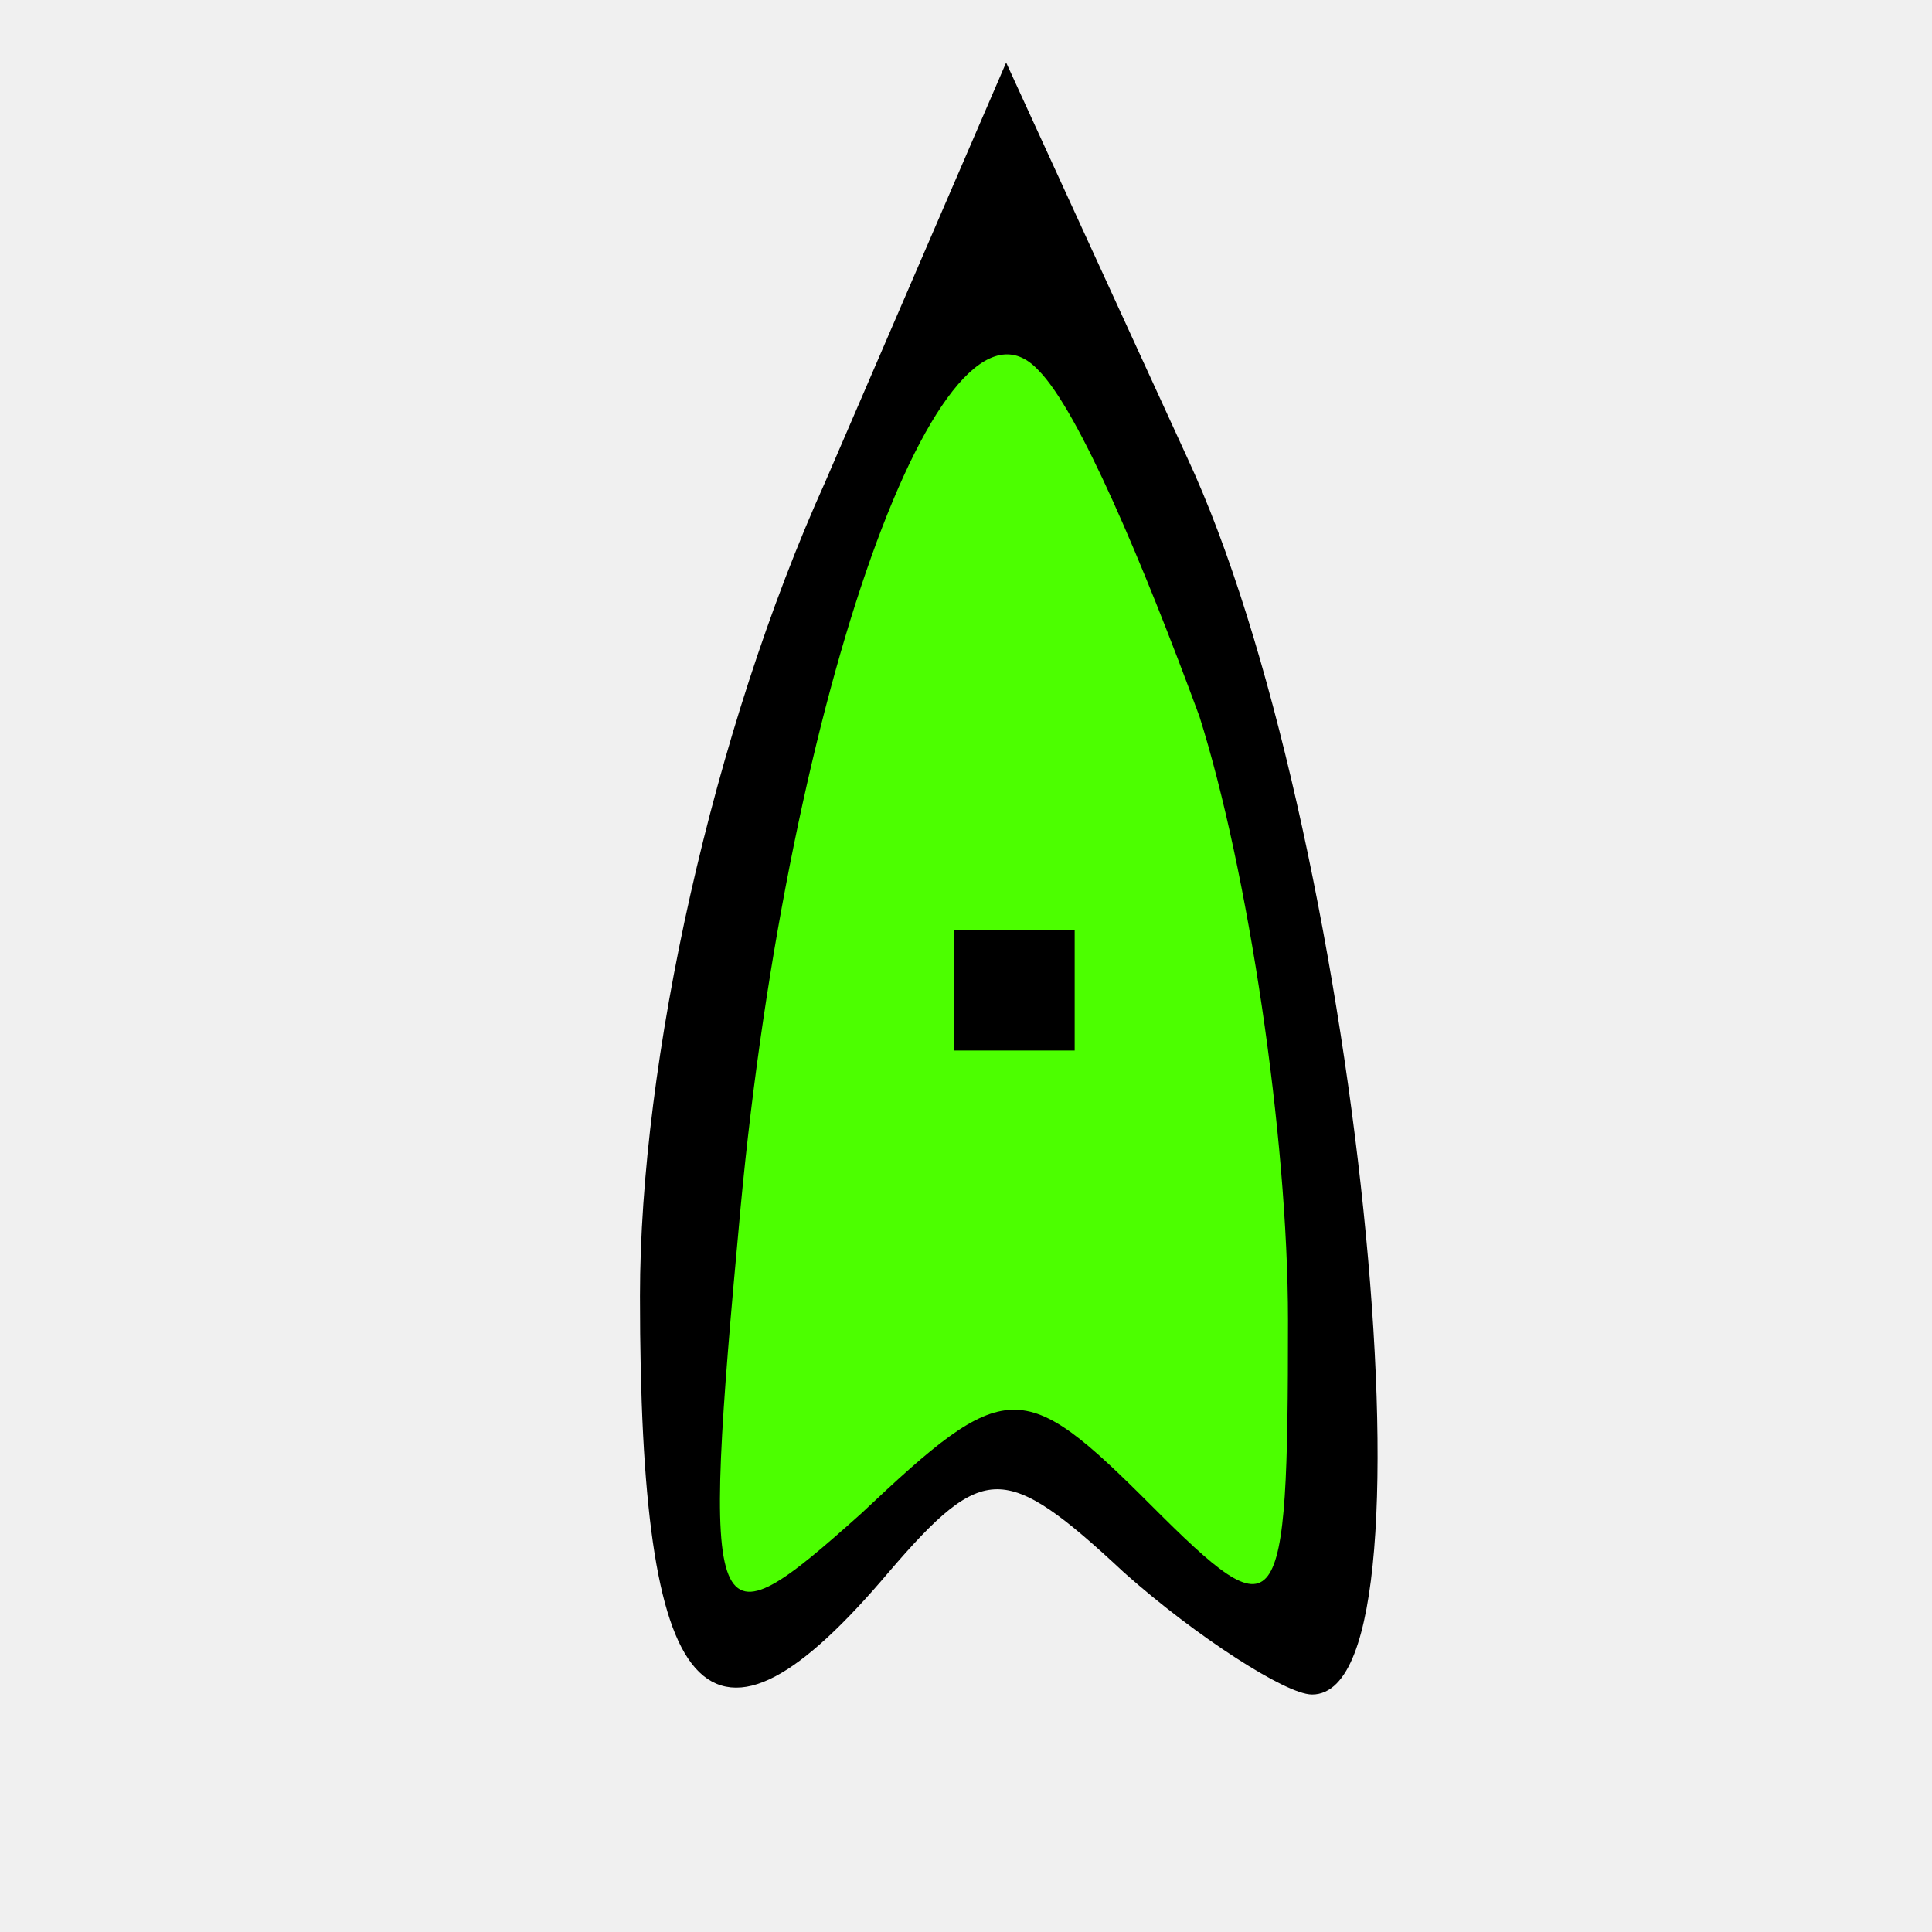
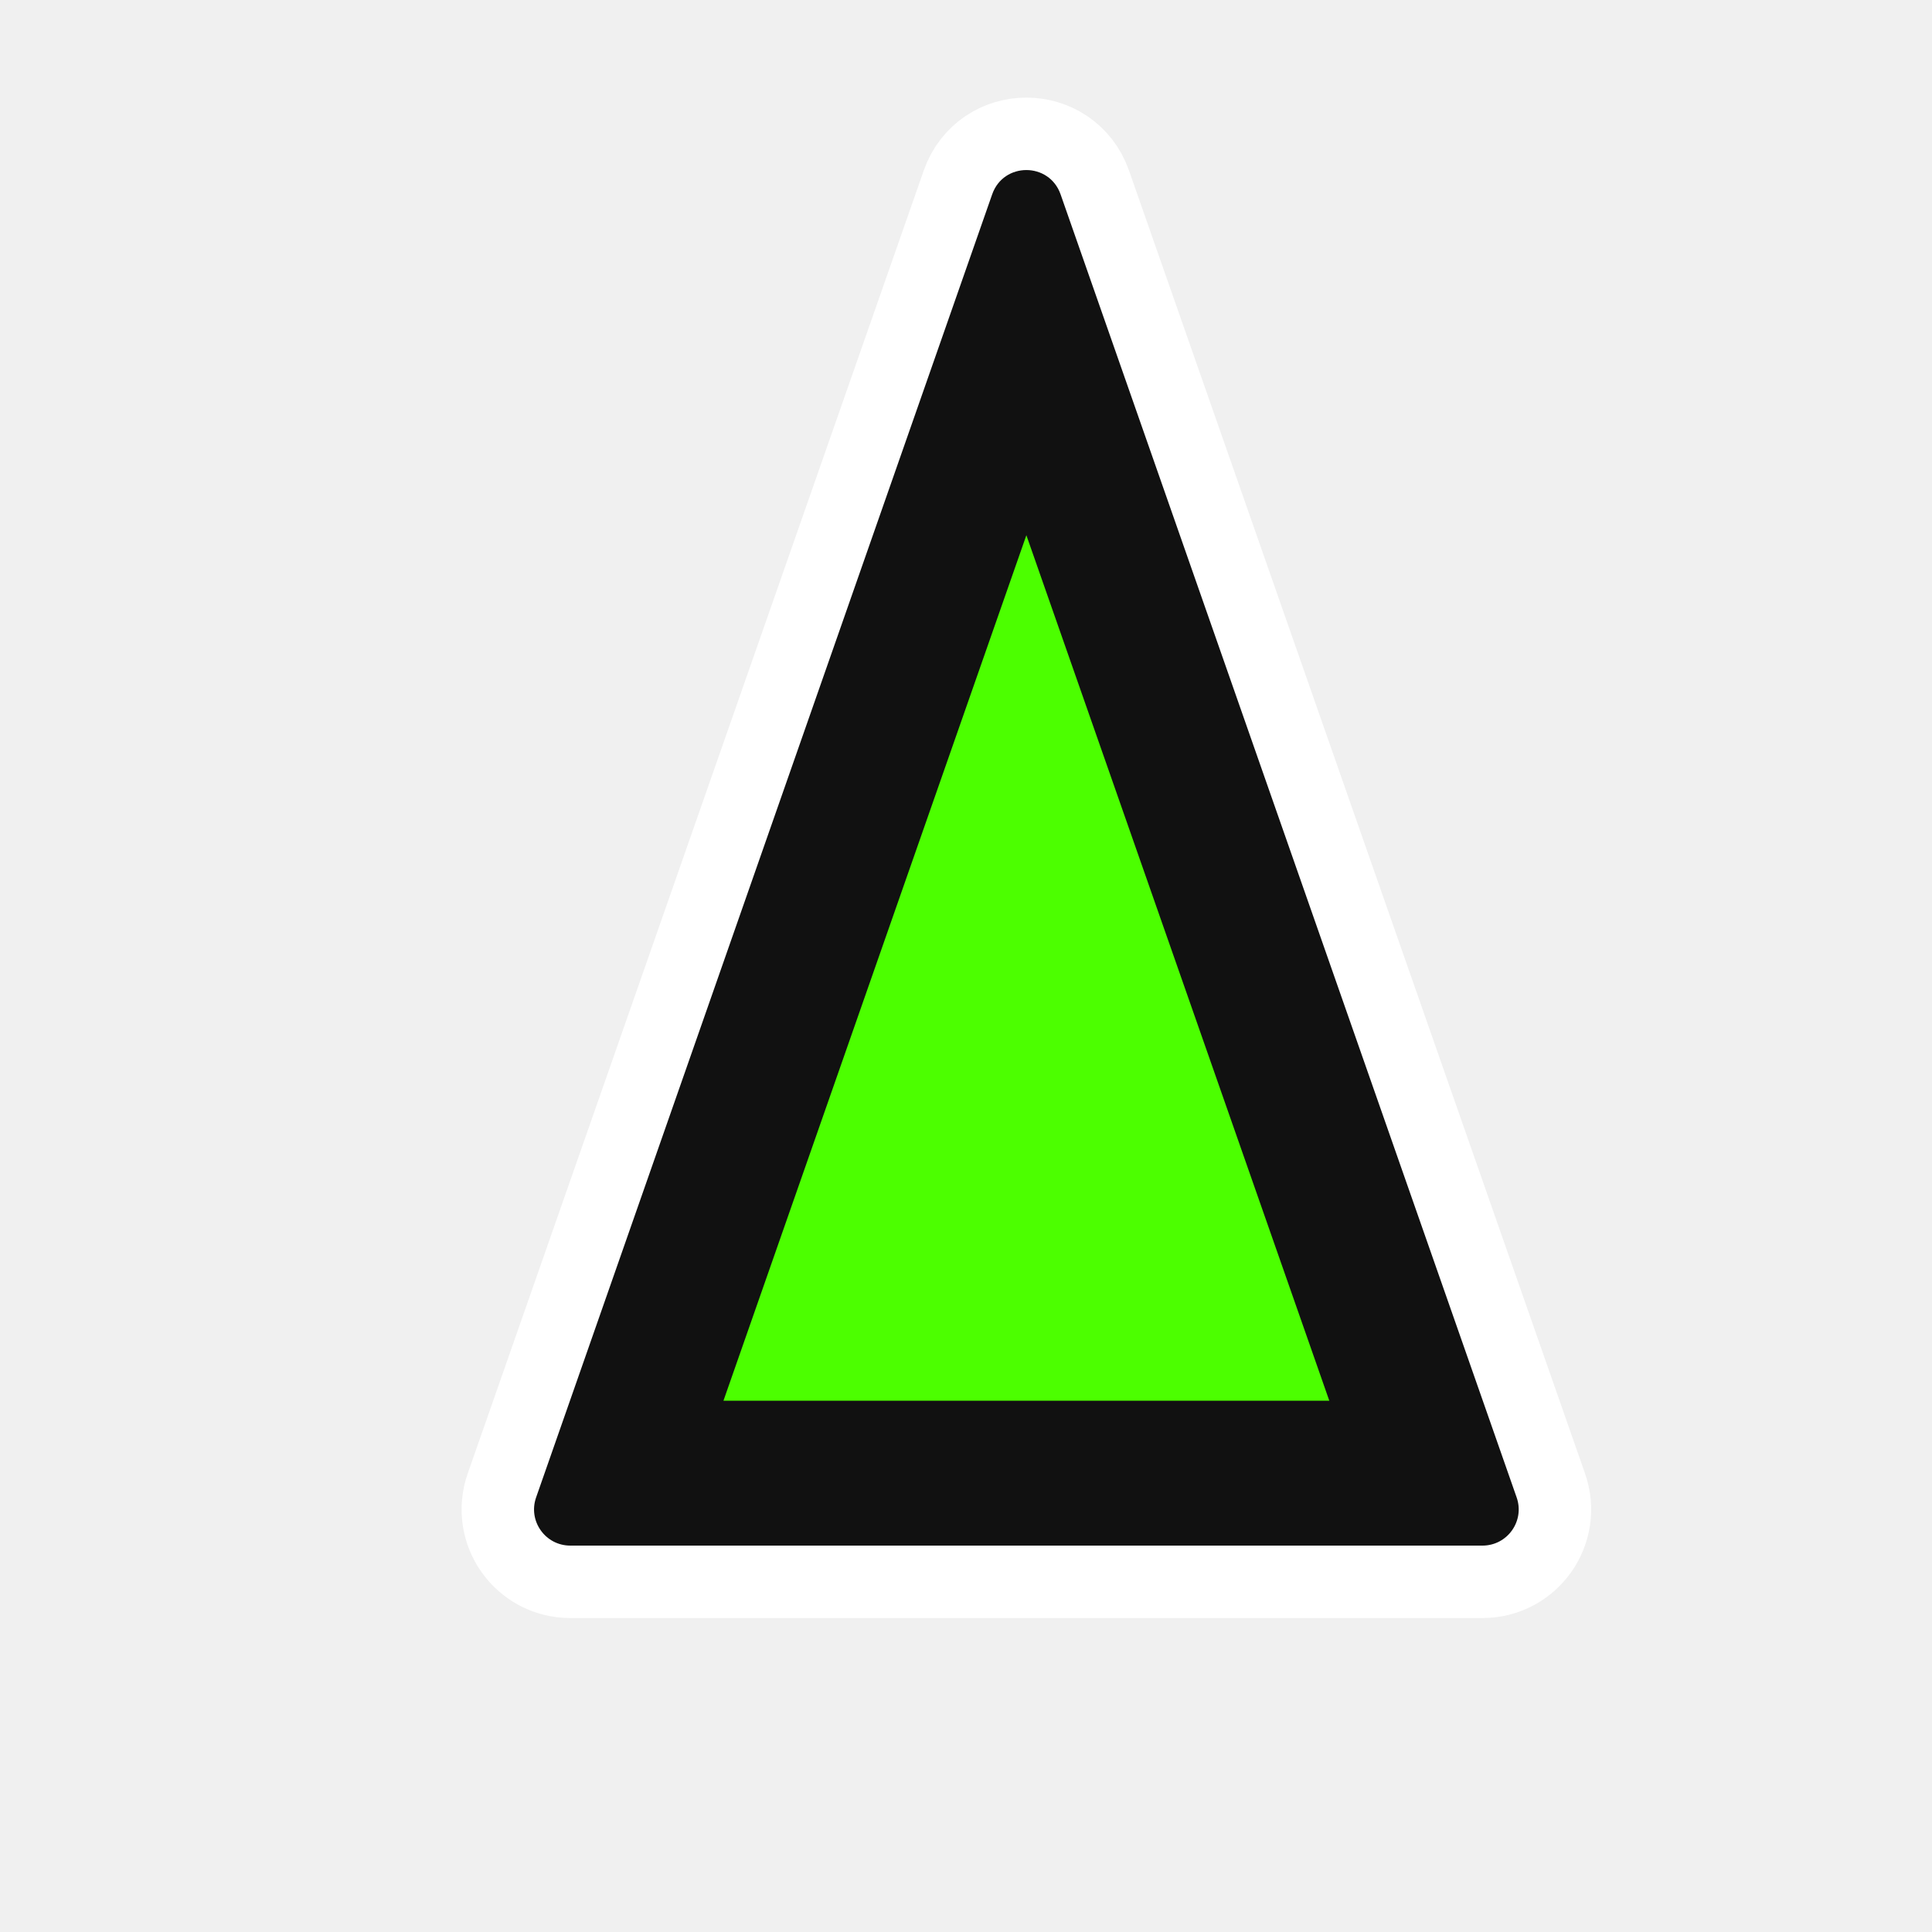
- <svg xmlns="http://www.w3.org/2000/svg" version="1.0" width="24pt" height="24pt" viewBox="0 0 24 24" preserveAspectRatio="xMidYMid meet">
-   <style type="text/css">
-     .vessel-stroke-buddy {
-         fill: #000000;
-         stroke: #000000;
-     }
-     .vessel-fill-buddy {
-         fill: #4cff00;
-         stroke: none;
-     }
- </style>
-   <g transform="translate(0,24) scale(0.1,-0.1)" class="vessel-stroke-buddy">
-     <path d="M103 180 c-14 -31 -23 -72 -23 -101 0 -51 8 -60 30 -34 12 14 15 14         30 0 9 -8 20 -15 23 -15 16 0 5 108 -16 153 l-22 48 -22 -51z m46 -29 c6 -19         11 -52 11 -75 0 -38 -1 -39 -17 -23 -16 16 -18 16 -36 -1 -19 -17 -20 -16 -15         38 6 64 25 117 37 104 5 -5 13 -24 20 -43z" />
-   </g>
-   <g transform="translate(0,24) scale(0.1,-0.1)" class="vessel-fill-buddy">
-     <path d="M149 151  c6 -19         11 -52 11 -75 0 -38 -1 -39 -17 -23 -16 16 -18 16 -36 -1 -19 -17 -20 -16 -15         38 6 64 25 117 37 104 5 -5 13 -24 20 -43z" />
-   </g>
-   <g transform="translate(0,24) scale(0.1,-0.1)" class="vessel-stroke-buddy">
-     <path d="M133 110 l-14 0 0 14 14 0 0 -14 -14 0z" />
+ <svg xmlns="http://www.w3.org/2000/svg" width="32" height="32" viewBox="0 0 32 32">
+   <g transform="translate(17 16) scale(1.2) translate(-12 -12)">
+     <path d="M18.767 19.335C18.881 19.66 18.64 20 18.295 20H5.705C5.36 20 5.119 19.66 5.233 19.335L11.528 1.349C11.684 0.902 12.315 0.902 12.472 1.349L18.767 19.335Z" fill="#4CFF00" stroke="#ffffff" stroke-width="2" stroke-linejoin="round" />
+     <path d="M18.767 19.335C18.881 19.66 18.64 20 18.295 20H5.705C5.36 20 5.119 19.66 5.233 19.335L11.528 1.349C11.684 0.902 12.315 0.902 12.472 1.349L18.767 19.335ZM7.819 18H16.181L12 6.054L7.819 18Z" fill="#111111" fill-rule="evenodd" />
  </g>
</svg>
